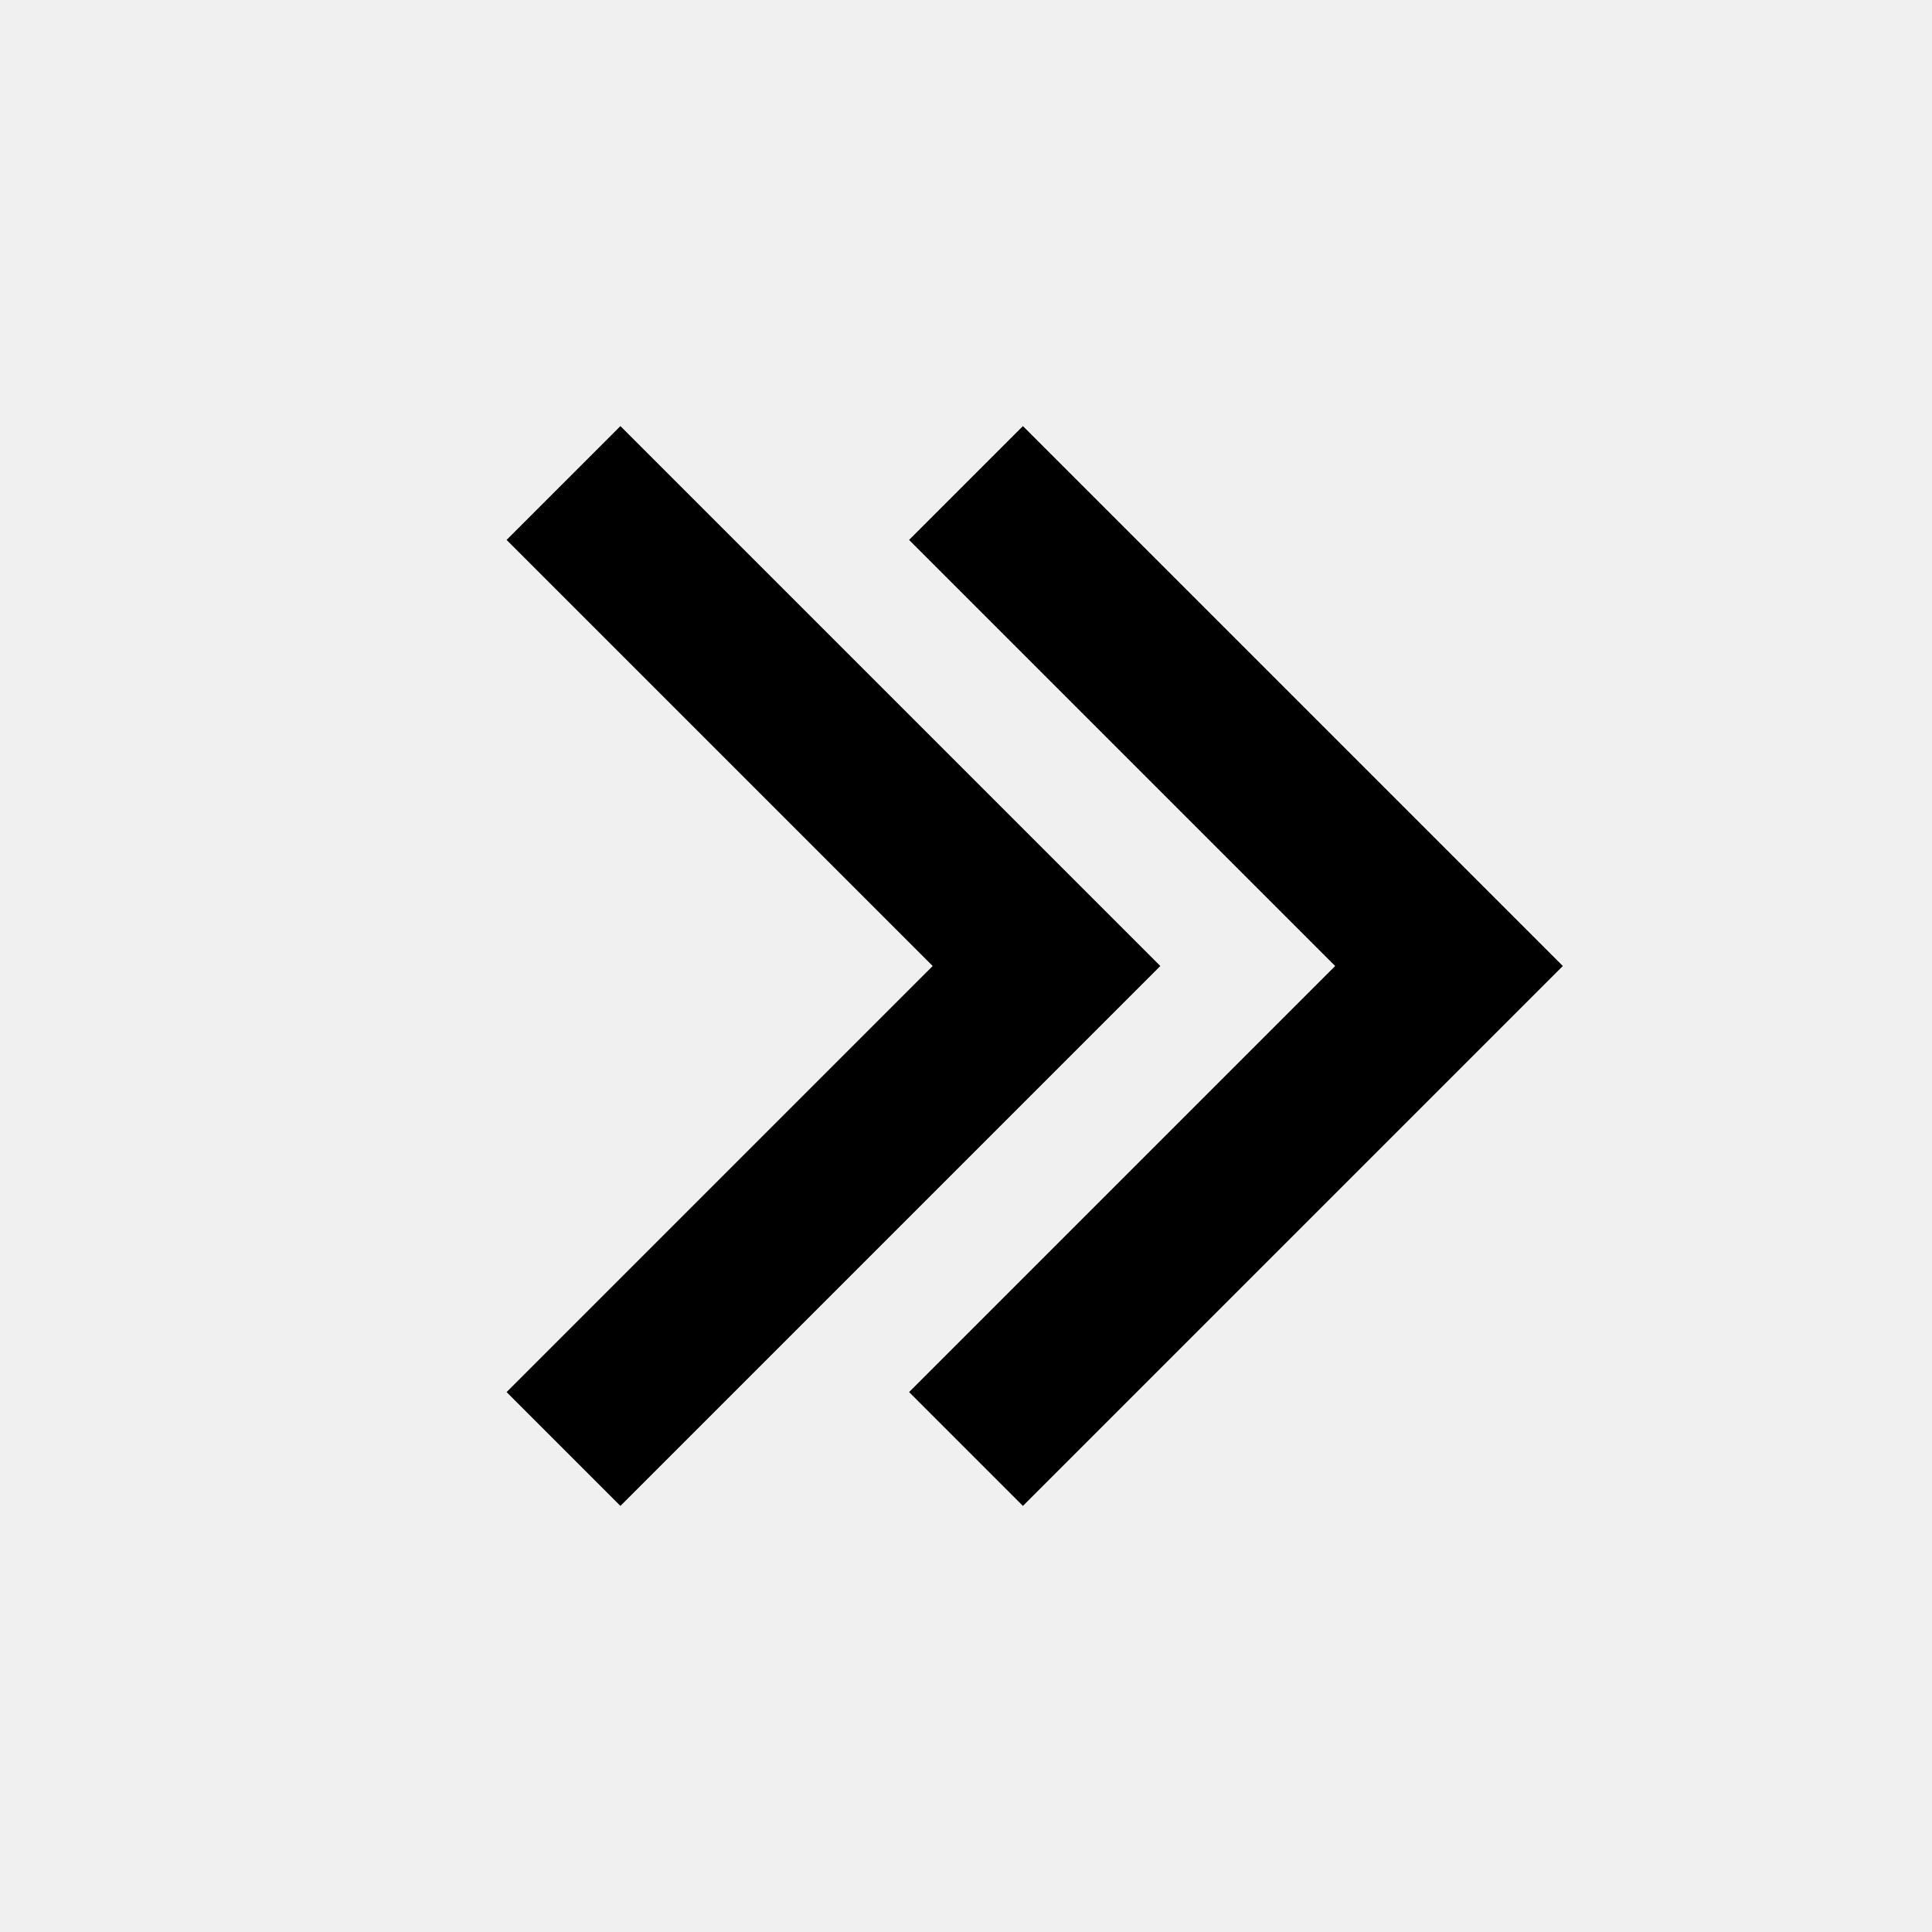
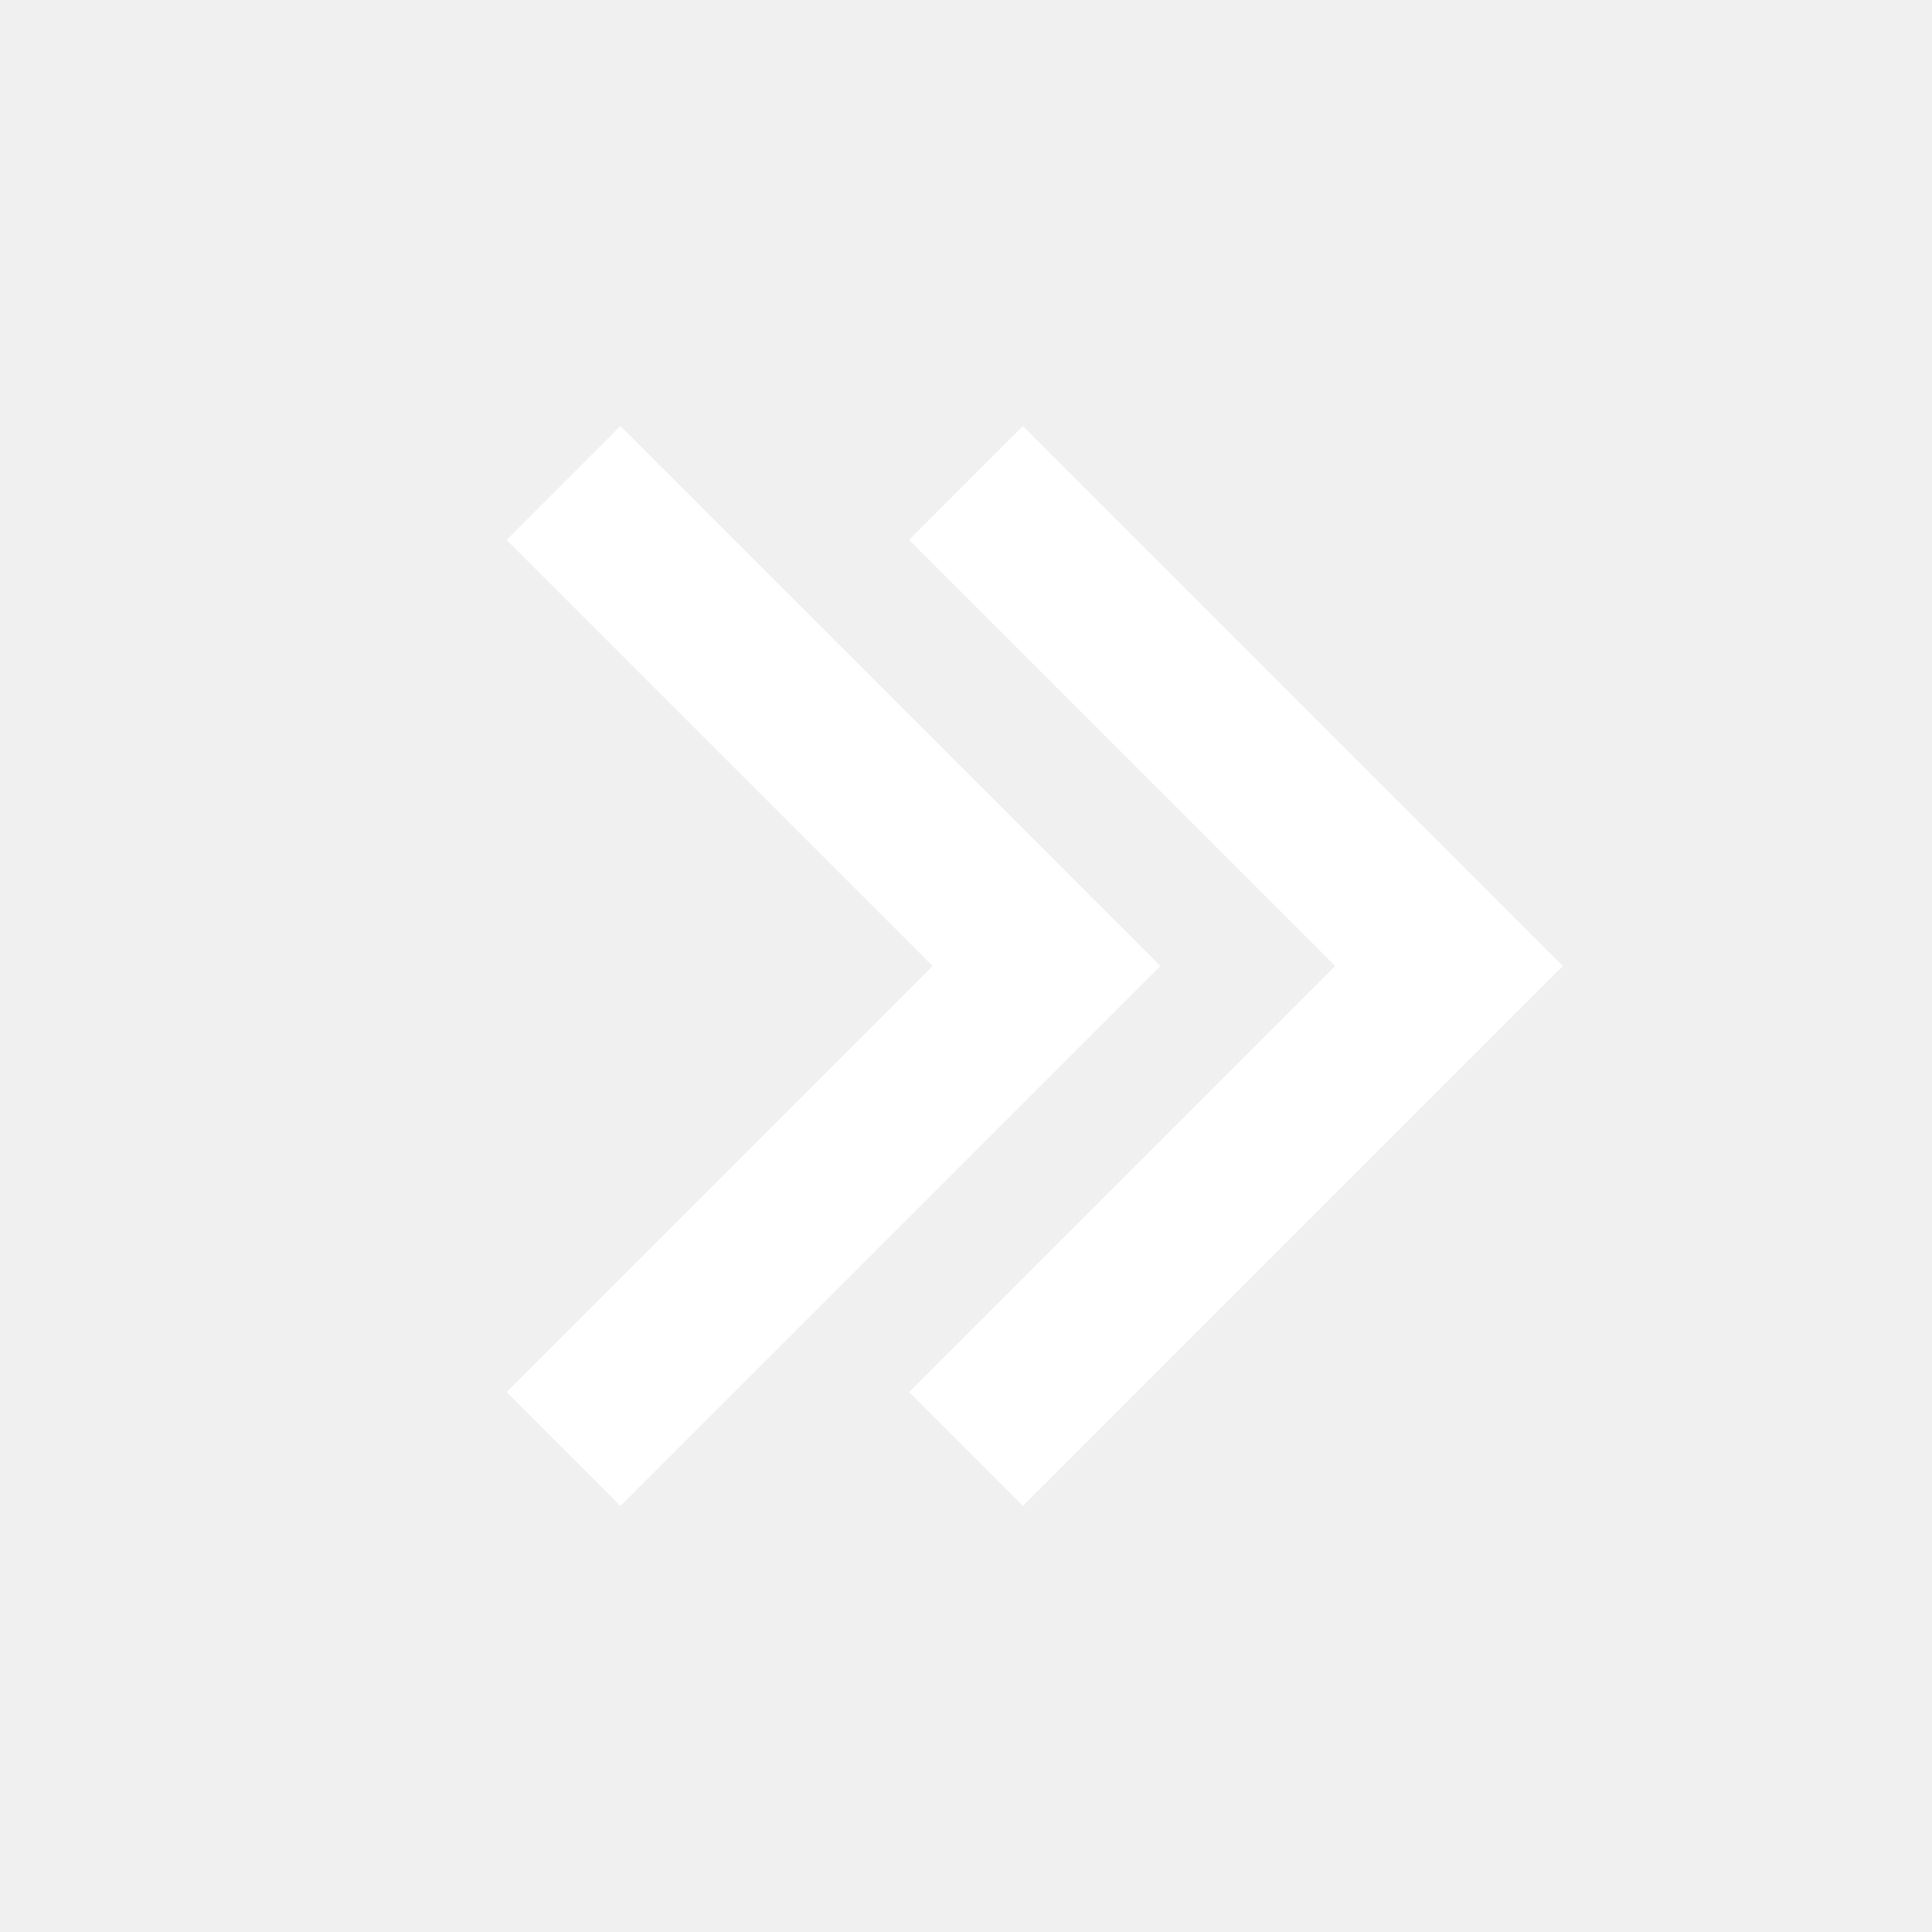
<svg xmlns="http://www.w3.org/2000/svg" width="24" height="24" viewBox="0 0 24 24">
-   <path fill-rule="evenodd" d="M11.293,6.707 L12.707,5.293 L19.414,12 L12.707,18.707 L11.293,17.293 L16.586,12 L11.293,6.707 Z M6.293,6.707 L7.707,5.293 L14.414,12 L7.707,18.707 L6.293,17.293 L11.586,12 L6.293,6.707 Z" />
+   <path fill="#ffffff" fill-rule="evenodd" d="M11.293,6.707 L12.707,5.293 L19.414,12 L12.707,18.707 L11.293,17.293 L16.586,12 L11.293,6.707 Z M6.293,6.707 L7.707,5.293 L14.414,12 L7.707,18.707 L6.293,17.293 L11.586,12 L6.293,6.707 Z" />
</svg>
